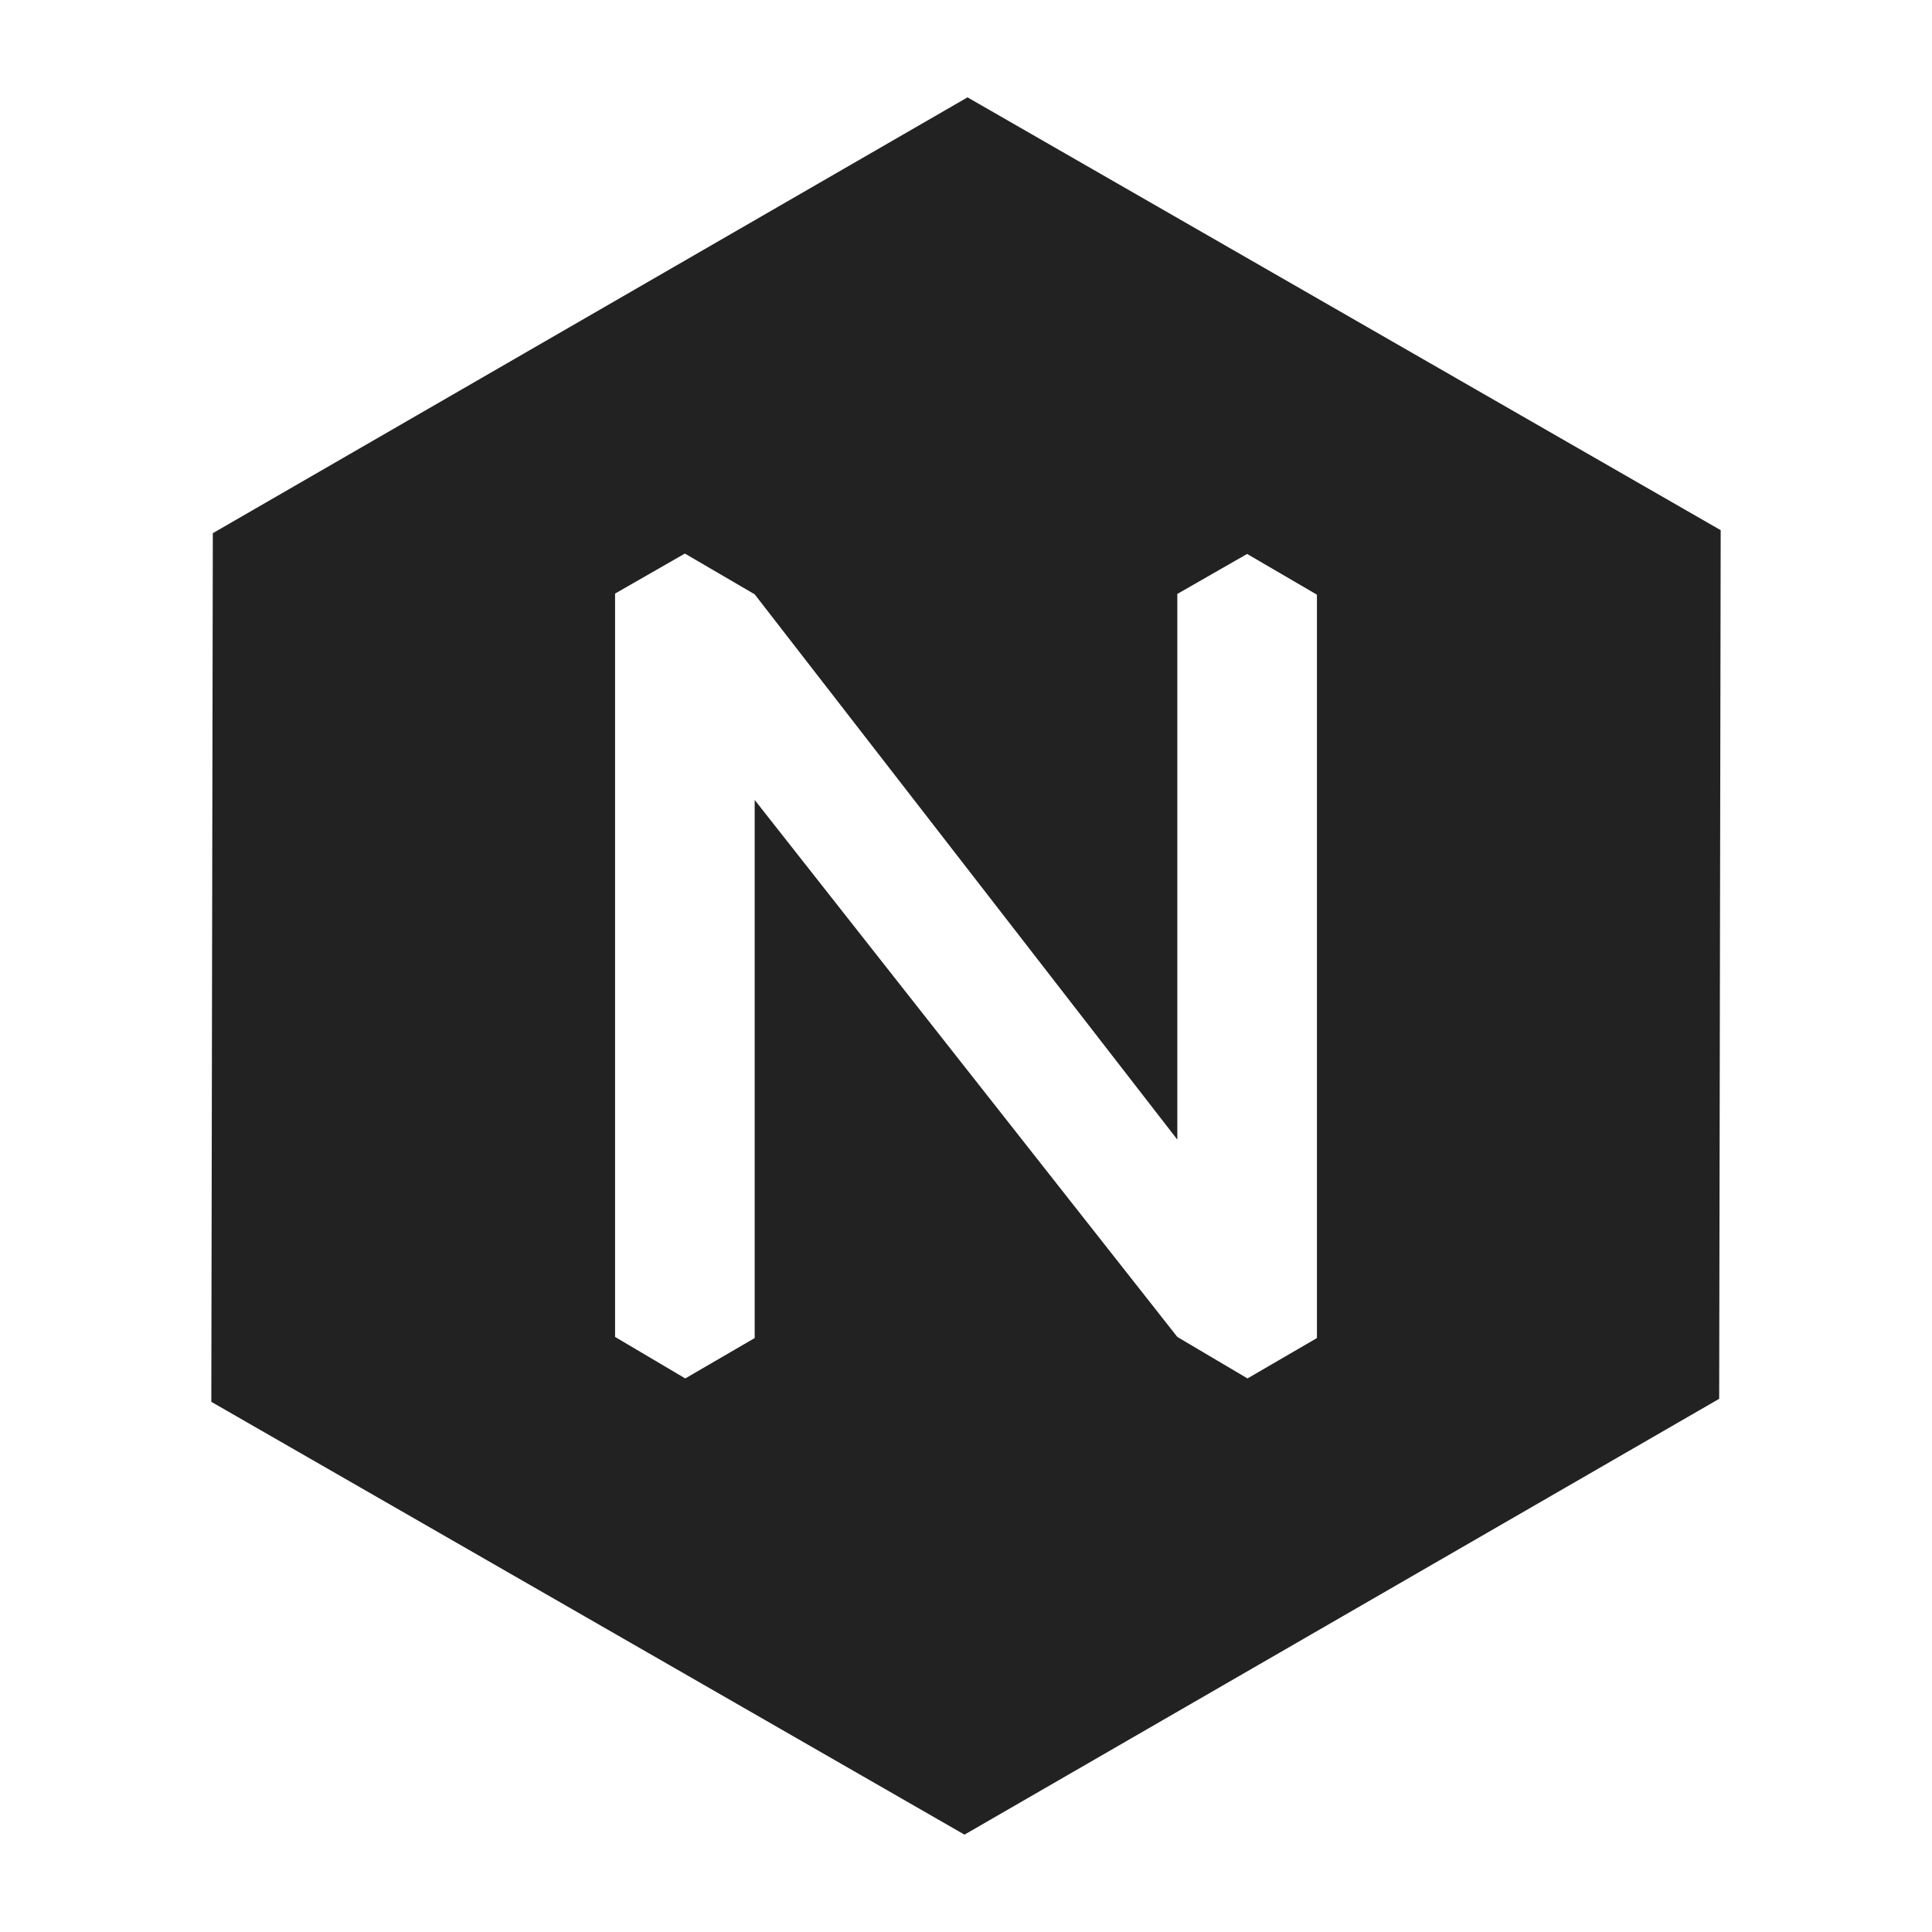
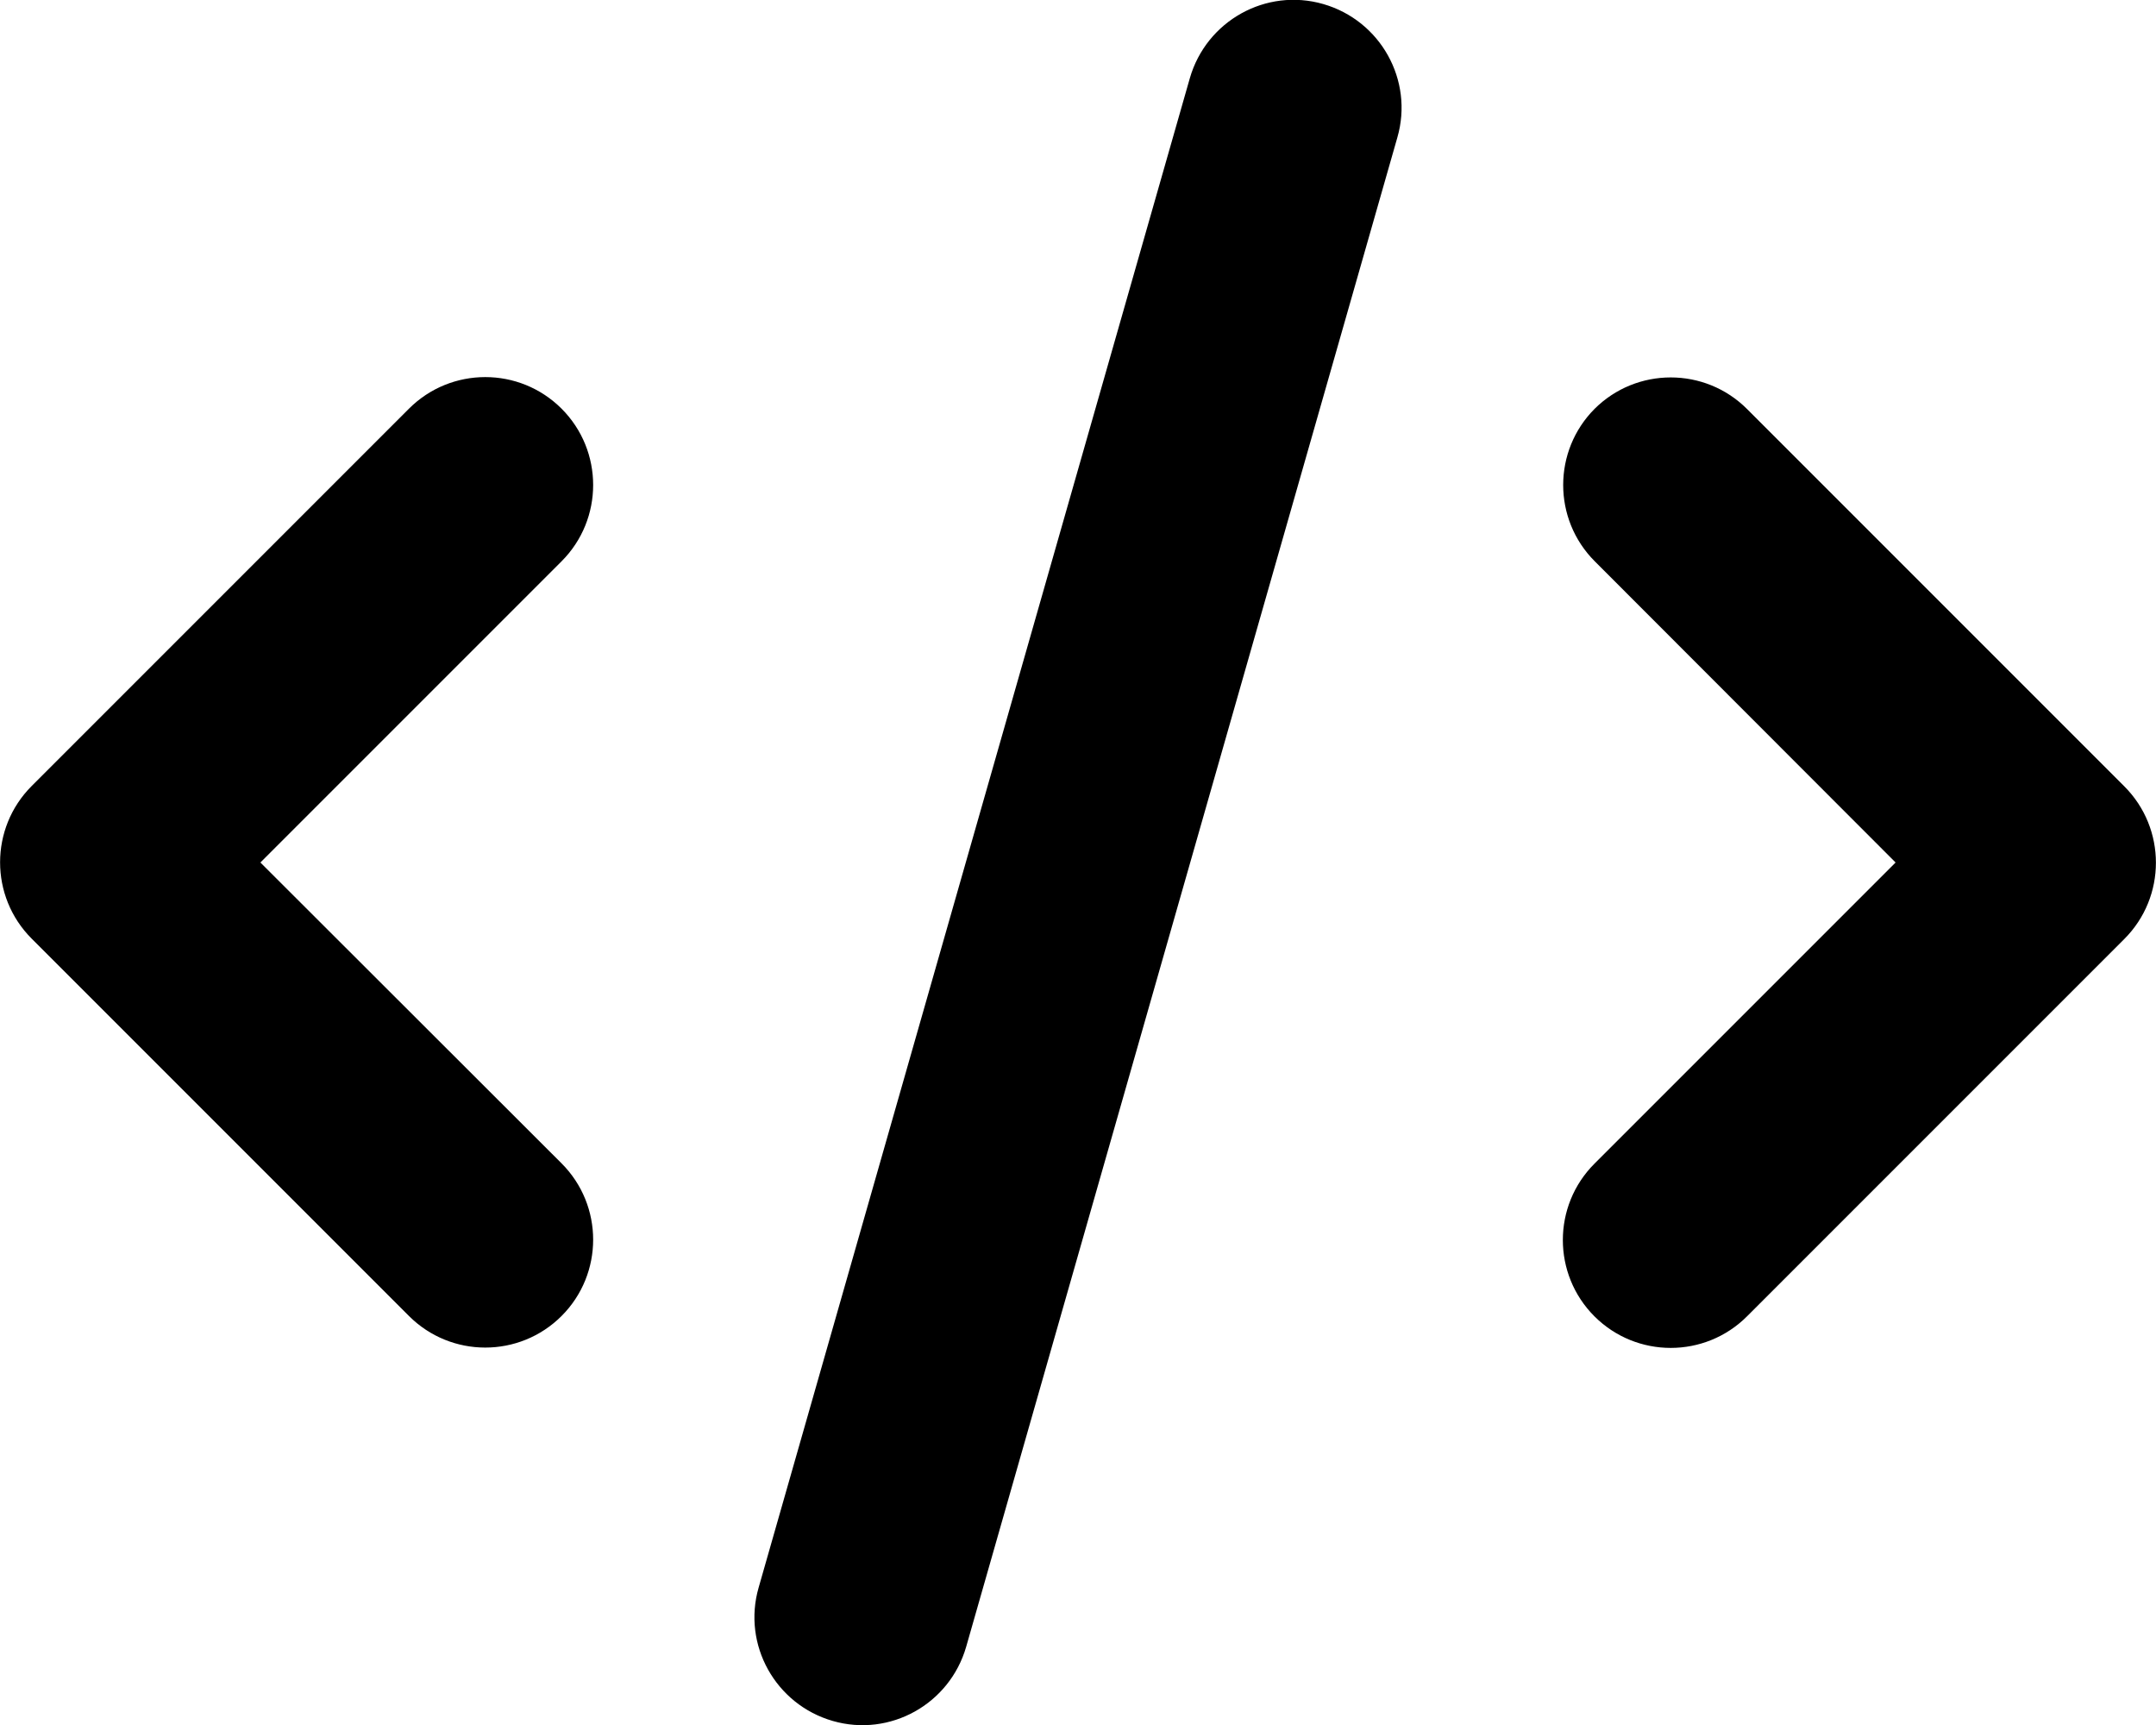
- <svg xmlns="http://www.w3.org/2000/svg" xml:space="preserve" enable-background="new 0 0 512 512" viewBox="0 0 512 512" height="512px" width="512px" y="0px" x="0px" id="NexT" version="1.1">
-   <defs id="defs3388" />
-   <path style="fill:#222222;fill-opacity:1" id="path3384" d="M 256.4,25.8 56.4,141.3 56,371.5 255.6,486.2 455.6,370.7 456,140.5 Z m 92.6,328.8 -18.4,10.7 -18.6,-11 0,0 -112,-142.3 0,142.6 -18.4,10.7 -18.6,-11 0,-197 18.5,-10.6 18.5,10.8 0,0 112,144.5 0,-144.6 18.5,-10.6 18.5,10.8 z" />
+ <svg xmlns="http://www.w3.org/2000/svg" viewBox="0 0 640 512">
+   <path d="M392.8 1.2c-17-4.9-34.7 5-39.6 22l-128 448c-4.9 17 5 34.7 22 39.6s34.7-5 39.6-22l128-448c4.9-17-5-34.7-22-39.6zm80.6 120.1c-12.5 12.5-12.5 32.8 0 45.3L562.7 256l-89.4 89.4c-12.5 12.5-12.5 32.8 0 45.3s32.8 12.5 45.3 0l112-112c12.5-12.5 12.5-32.8 0-45.3l-112-112c-12.5-12.5-32.8-12.5-45.3 0zm-306.7 0c-12.5-12.5-32.8-12.5-45.3 0l-112 112c-12.5 12.5-12.5 32.8 0 45.3l112 112c12.5 12.5 32.8 12.5 45.3 0s12.5-32.8 0-45.3L77.3 256l89.4-89.4c12.5-12.5 12.5-32.8 0-45.3z" />
</svg>
